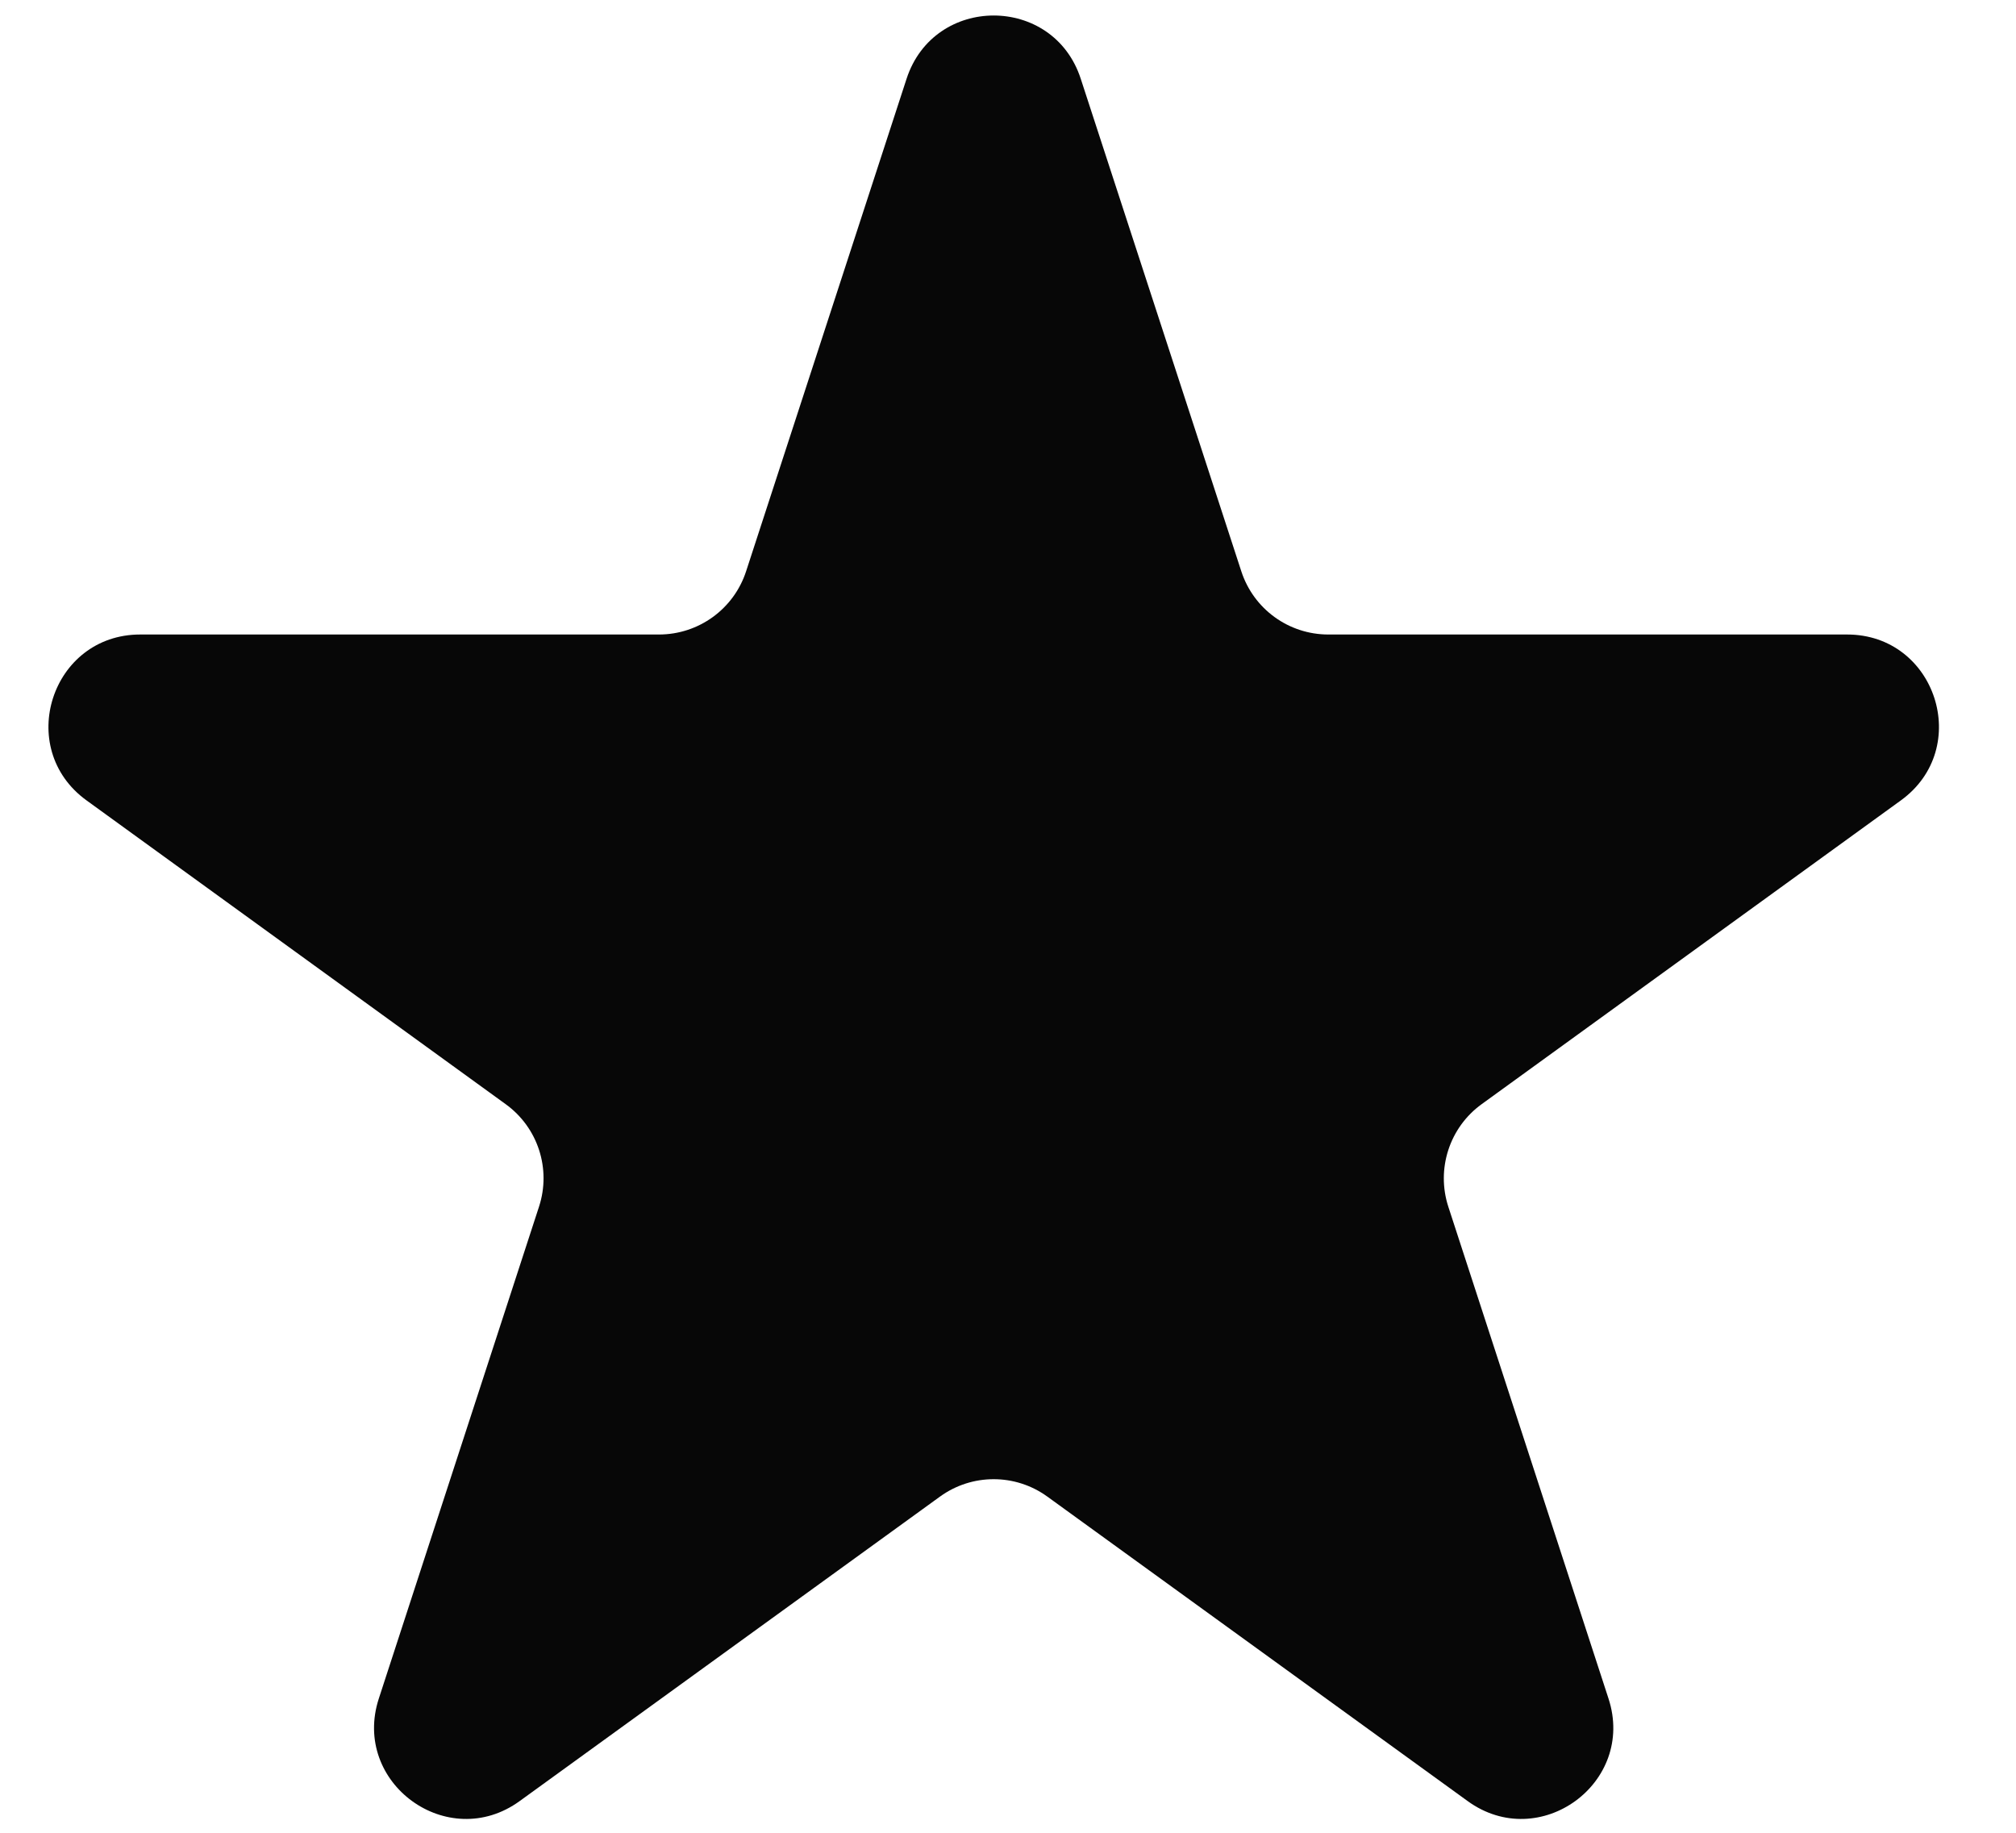
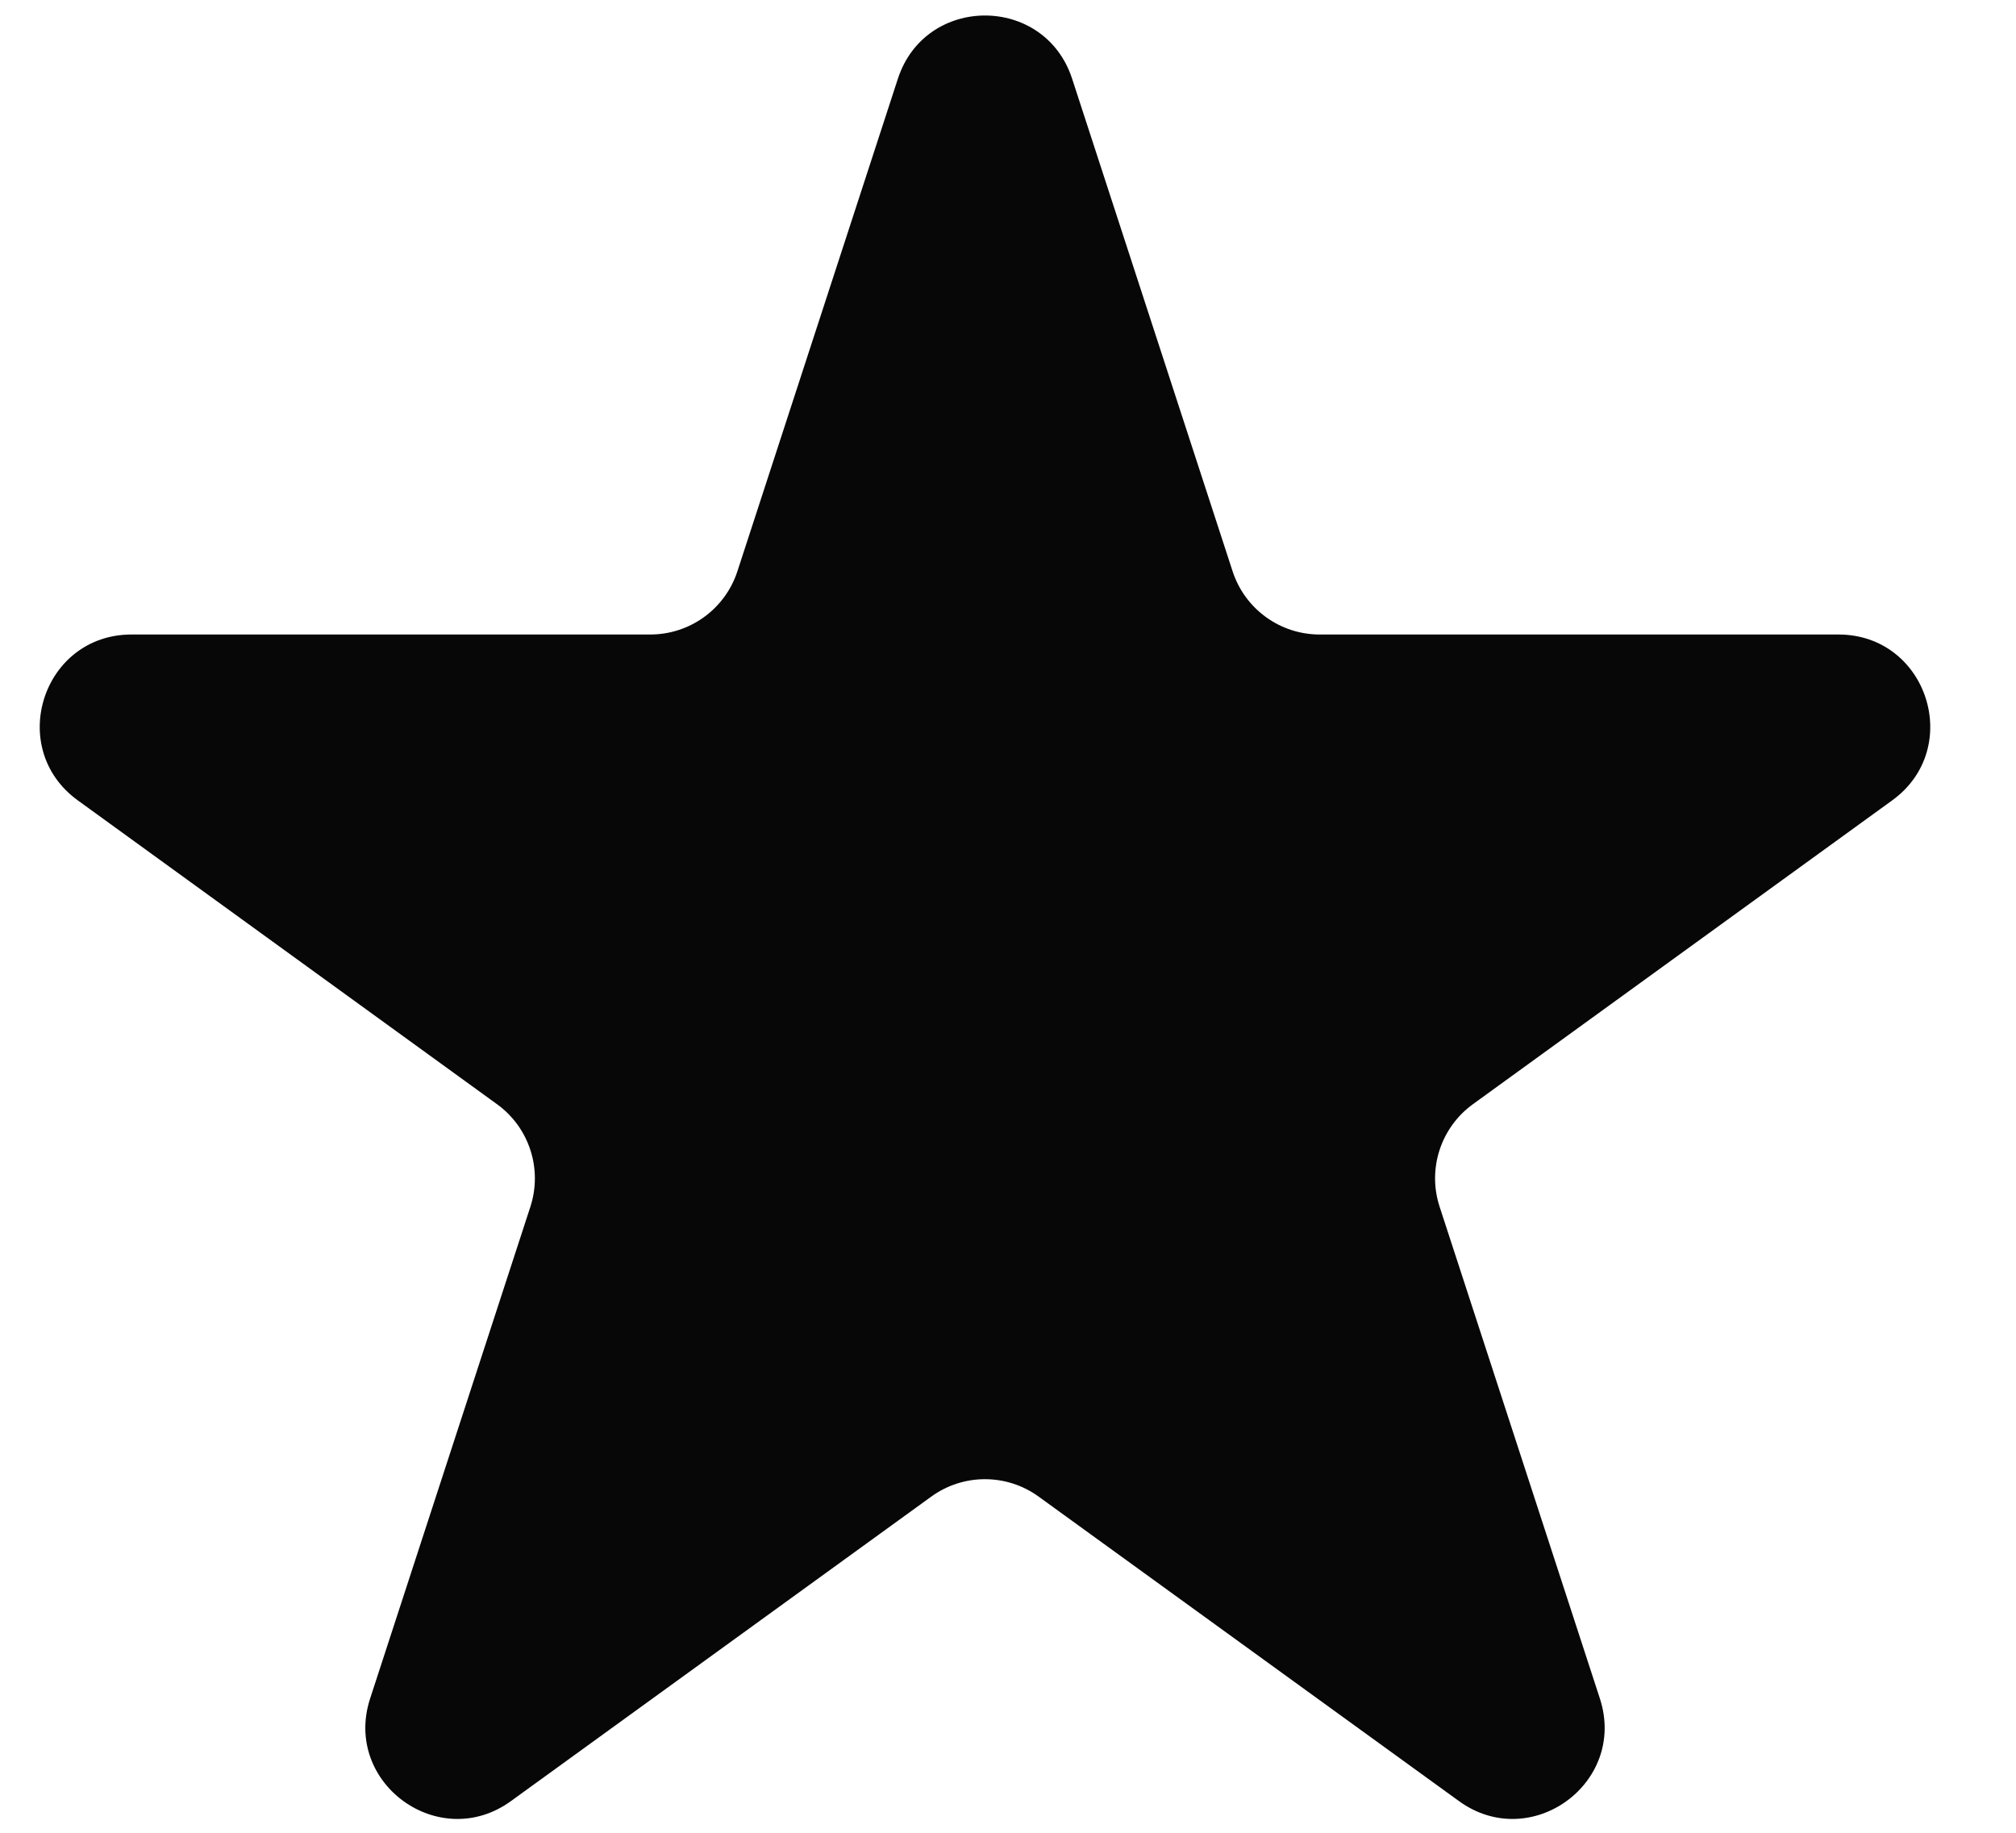
<svg xmlns="http://www.w3.org/2000/svg" width="22" height="20" viewBox="0 0 22 20" fill="none">
-   <path id="Star" d="M9.893 0.86C10.193 -0.061 11.495 -0.061 11.794 0.86L13.546 6.234C13.68 6.646 14.063 6.924 14.496 6.924H20.157C21.127 6.924 21.529 8.165 20.744 8.734L16.169 12.049C15.818 12.303 15.671 12.755 15.805 13.168L17.553 18.535C17.854 19.456 16.8 20.223 16.016 19.654L11.43 16.332C11.08 16.078 10.607 16.078 10.257 16.332L5.671 19.654C4.887 20.223 3.834 19.456 4.134 18.535L5.882 13.168C6.017 12.755 5.87 12.303 5.518 12.049L0.944 8.734C0.159 8.165 0.561 6.924 1.53 6.924H7.191C7.624 6.924 8.008 6.646 8.142 6.234L9.893 0.86Z" fill="#070707" />
+   <path id="Star" d="M9.798 0.86C10.098 -0.061 11.4 -0.061 11.7 0.86L13.451 6.234C13.585 6.646 13.969 6.924 14.401 6.924H20.062C21.032 6.924 21.434 8.165 20.649 8.734L16.074 12.049C15.723 12.303 15.575 12.755 15.71 13.168L17.459 18.535C17.759 19.456 16.705 20.223 15.921 19.654L11.335 16.332C10.985 16.078 10.512 16.078 10.162 16.332L5.576 19.654C4.792 20.223 3.739 19.456 4.039 18.535L5.788 13.168C5.922 12.755 5.775 12.303 5.423 12.049L0.849 8.734C0.064 8.165 0.466 6.924 1.435 6.924H7.096C7.529 6.924 7.913 6.646 8.047 6.234L9.798 0.86Z" fill="#070707" />
</svg>
